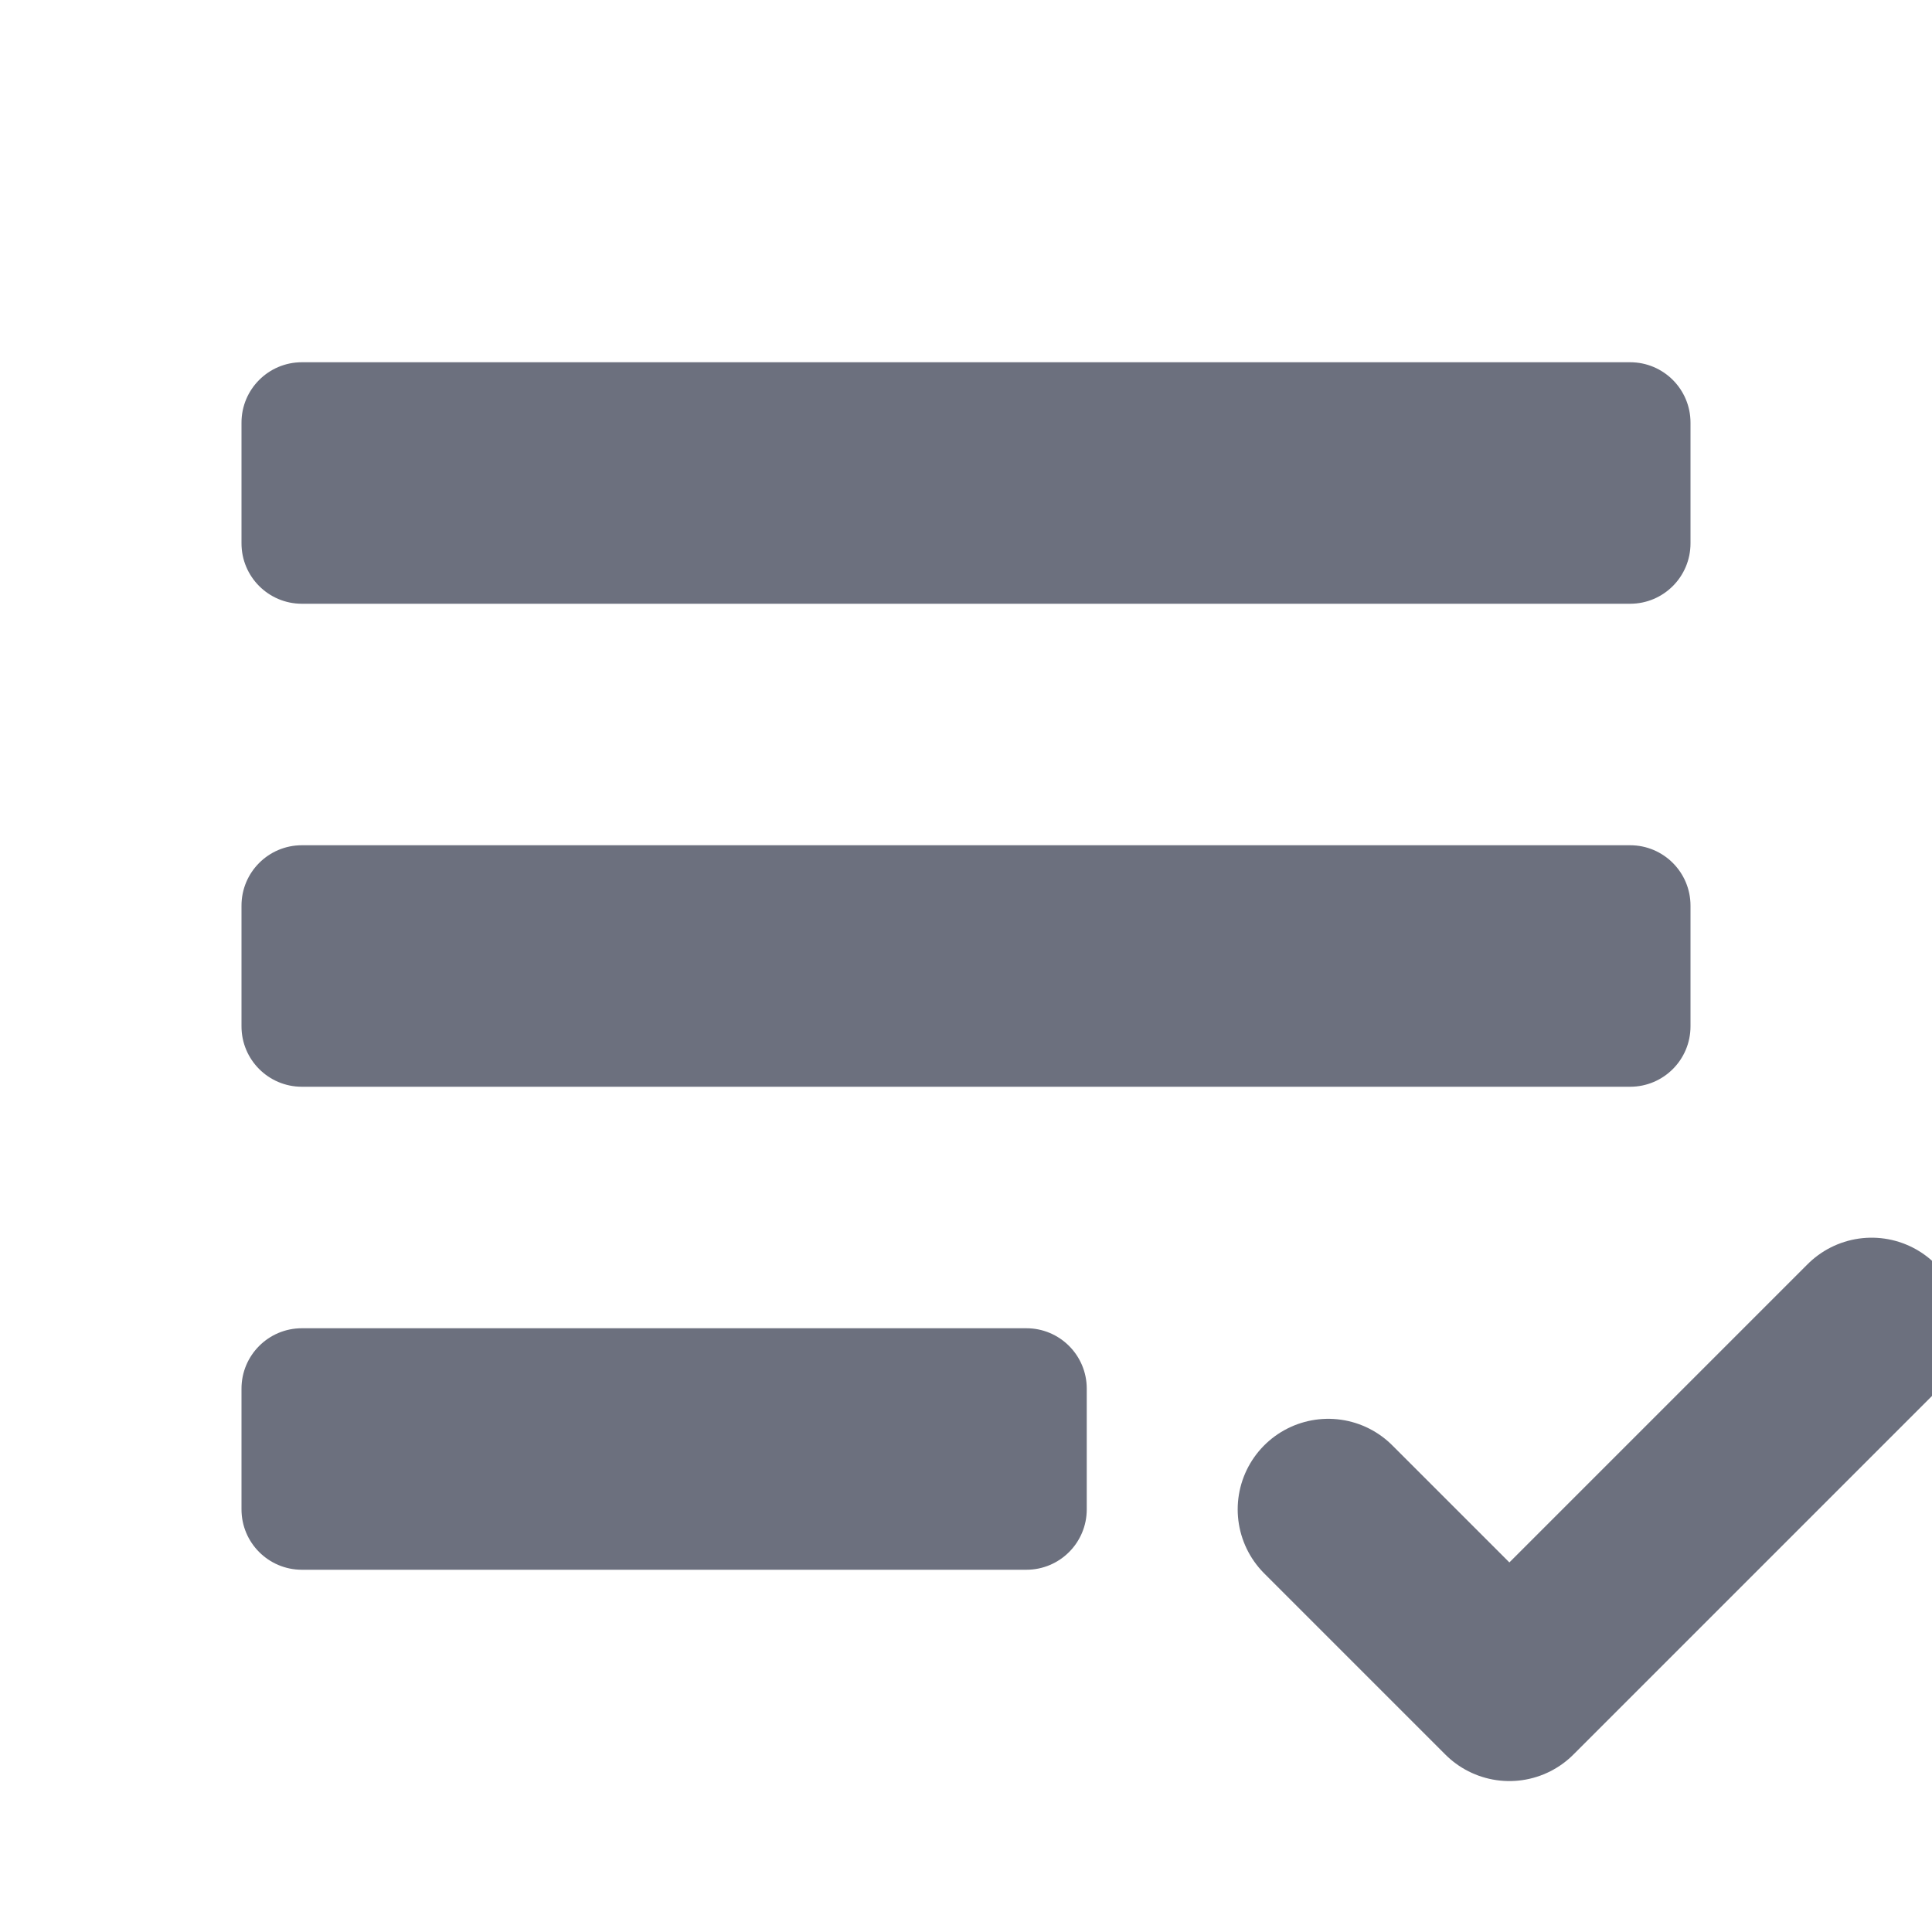
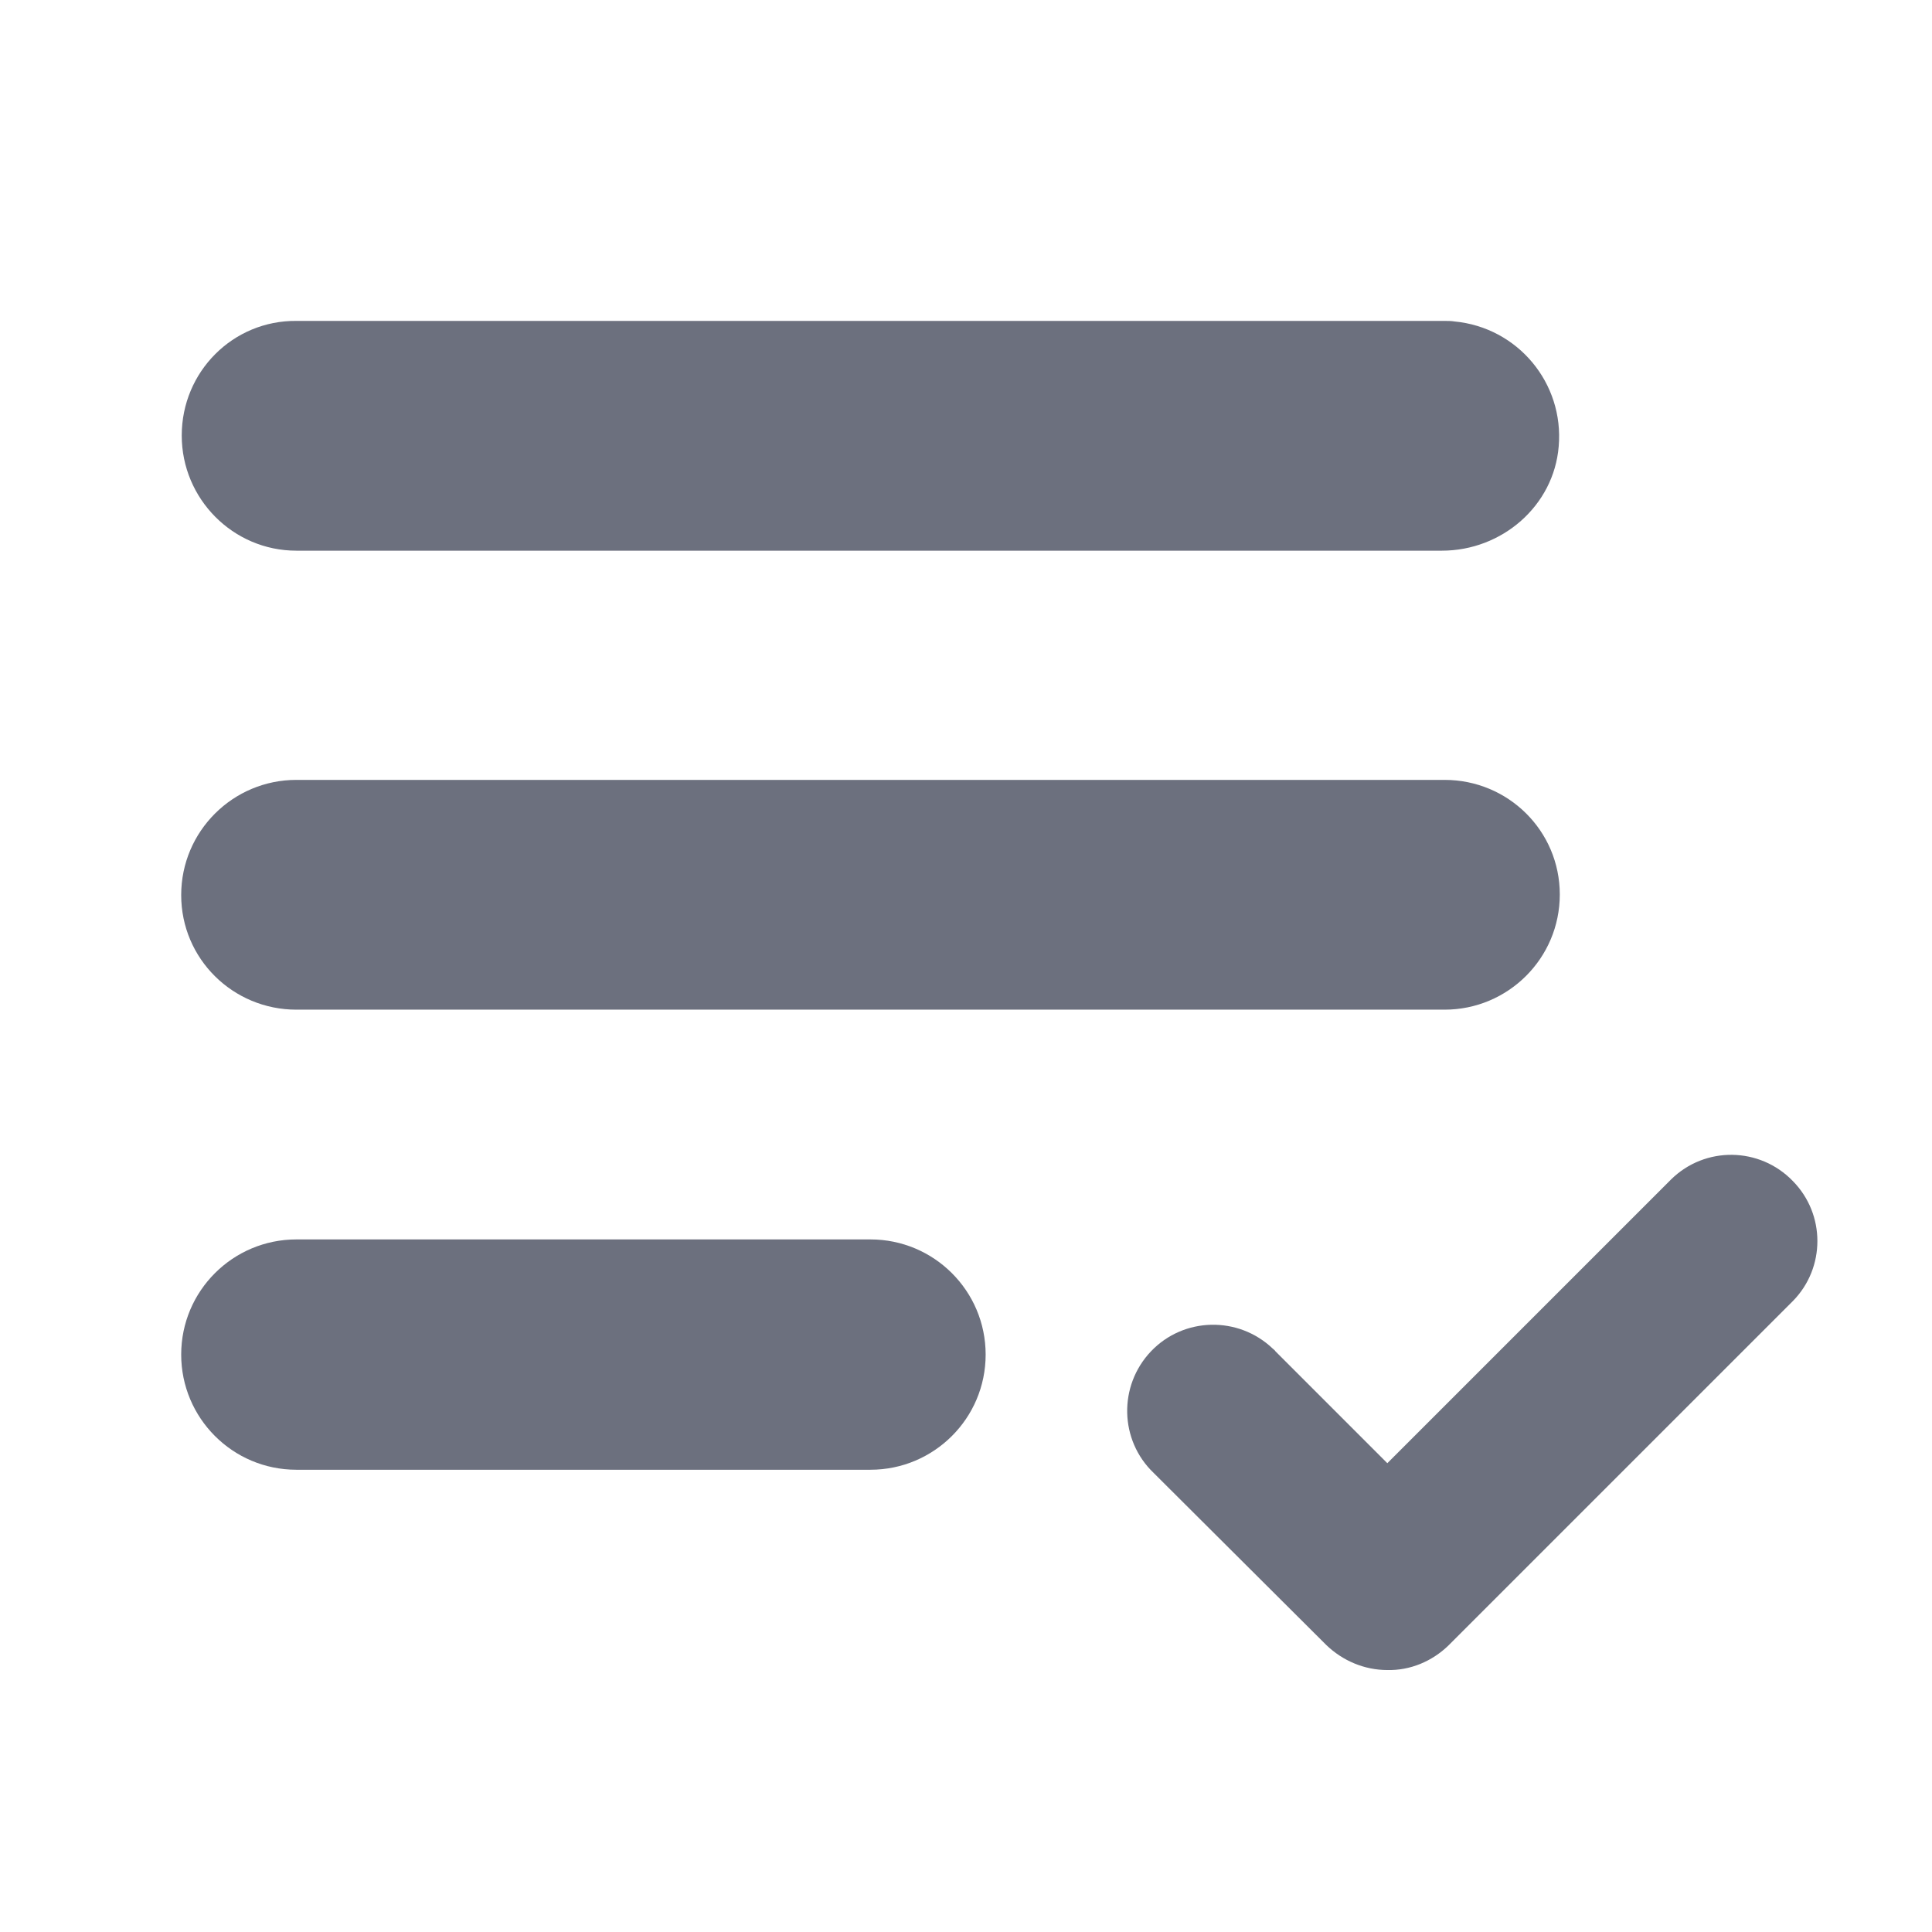
- <svg xmlns="http://www.w3.org/2000/svg" width="16" height="16" viewBox="0 0 16 16">
+ <svg xmlns="http://www.w3.org/2000/svg" id="Layer_1" data-name="Layer 1" viewBox="0 0 354 354">
  <g fill="#6C707E">
-     <rect x="2" y="3" width="12" height="2" rx="0.5" />
-     <rect x="2" y="7" width="12" height="2" rx="0.5" />
-     <rect x="2" y="11" width="7" height="2" rx="0.5" />
-     <path d="M11 12.5l1.5 1.5 3-3" fill="none" stroke="#6C707E" stroke-width="1.5" stroke-linecap="round" stroke-linejoin="round" />
+     <path d="M33.3,79.8c0,11.6,9.4,21.1,21,21.1c0,0,0,0,0,0h209.9c11,0,20.5-8.2,21.4-19.1c1-11.6-7.5-21.8-19.1-22.9   c-0.6-0.1-1.3-0.1-1.9-0.1H54.3C42.7,58.7,33.3,68.1,33.3,79.8C33.3,79.8,33.3,79.8,33.3,79.8z" />
+     <path d="M264.7,142.9H54.3c-11.6,0-21.1,9.4-21.1,21.1S42.7,185,54.3,185h210.4c11.6,0,21.1-9.4,21.1-21.1S276.3,142.9,264.7,142.9   z" />
+     <path d="M159.5,227.1H54.3c-11.6,0-21.1,9.4-21.1,21.1c0,11.6,9.4,21.1,21.1,21.1h105.2c11.6,0,21.1-9.4,21.1-21.1   C180.6,236.5,171.1,227.1,159.5,227.1L159.5,227.1L159.5,227.1z" />
+     <path d="M254.2,306c-4.2,0-8.2-1.7-11.2-4.6l-31.6-31.5c-6.3-6-6.5-16-0.5-22.3c6-6.3,16-6.5,22.3-0.5c0.2,0.2,0.4,0.3,0.5,0.5l0,0   l20.5,20.5l52-52c6.2-6.1,16.2-6,22.3,0.3c6,6.1,6,15.9,0,22l-63.1,63.1C262.4,304.4,258.4,306.1,254.2,306z" />
  </g>
</svg>
